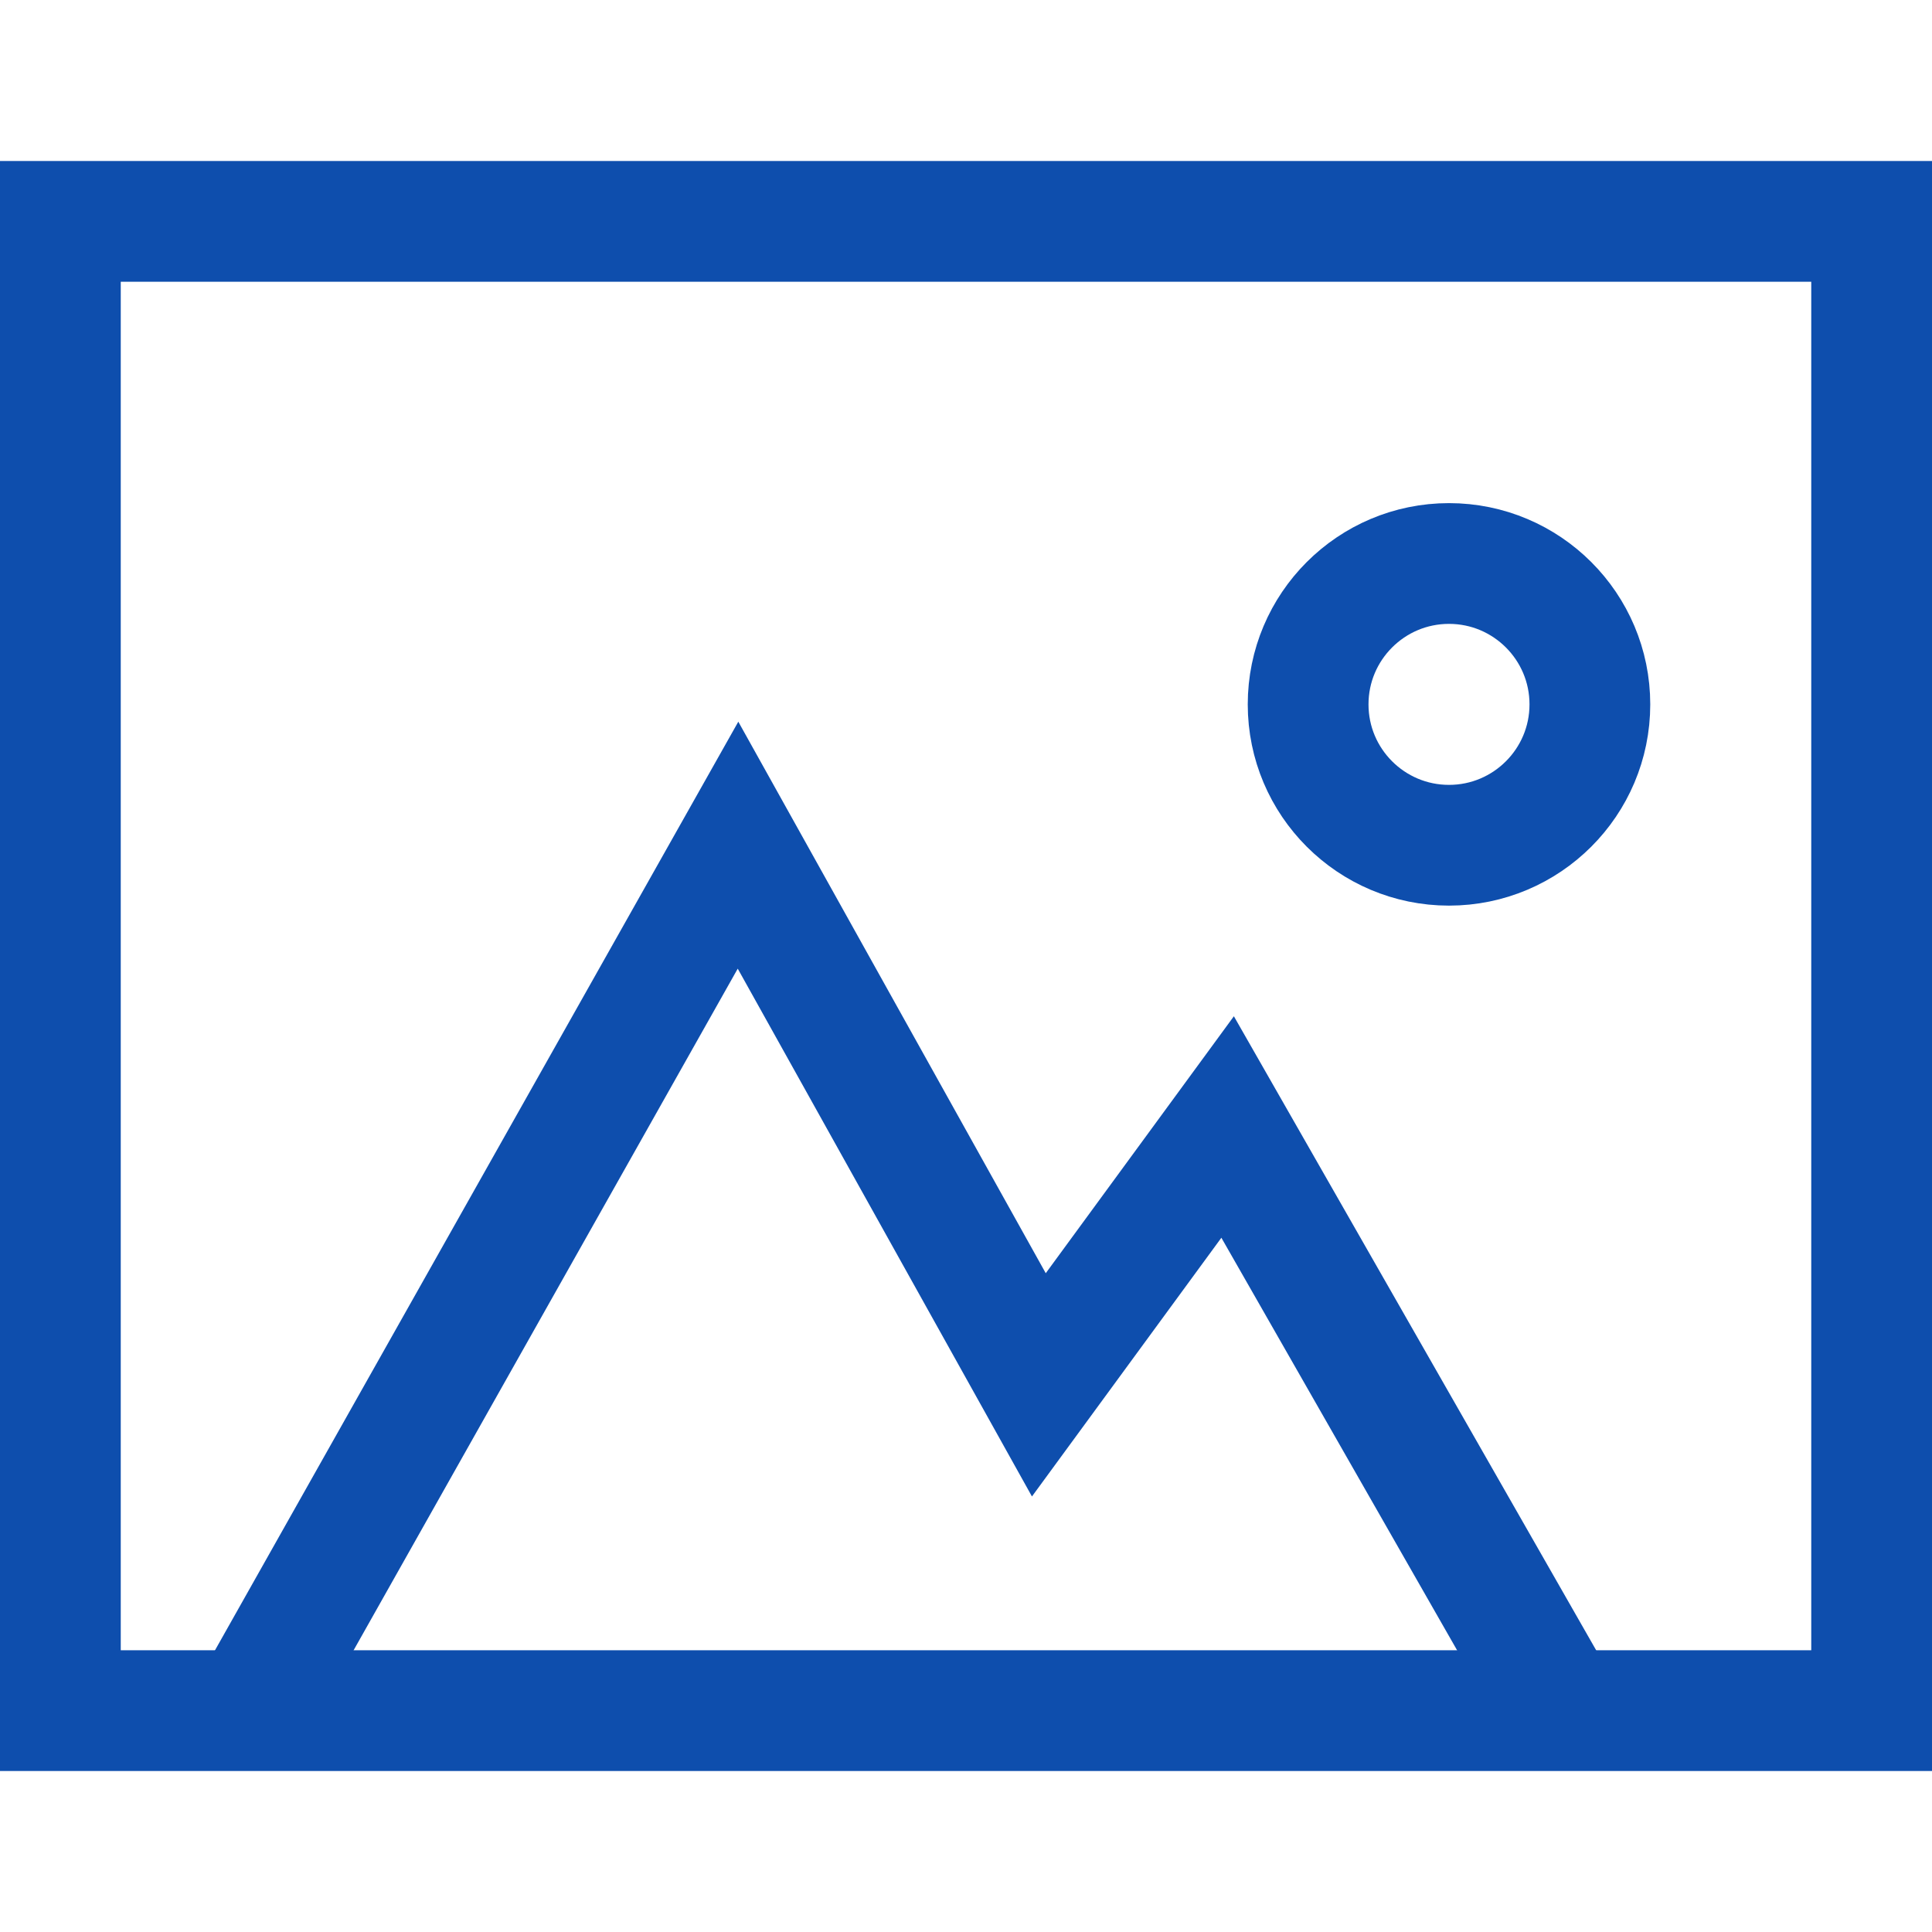
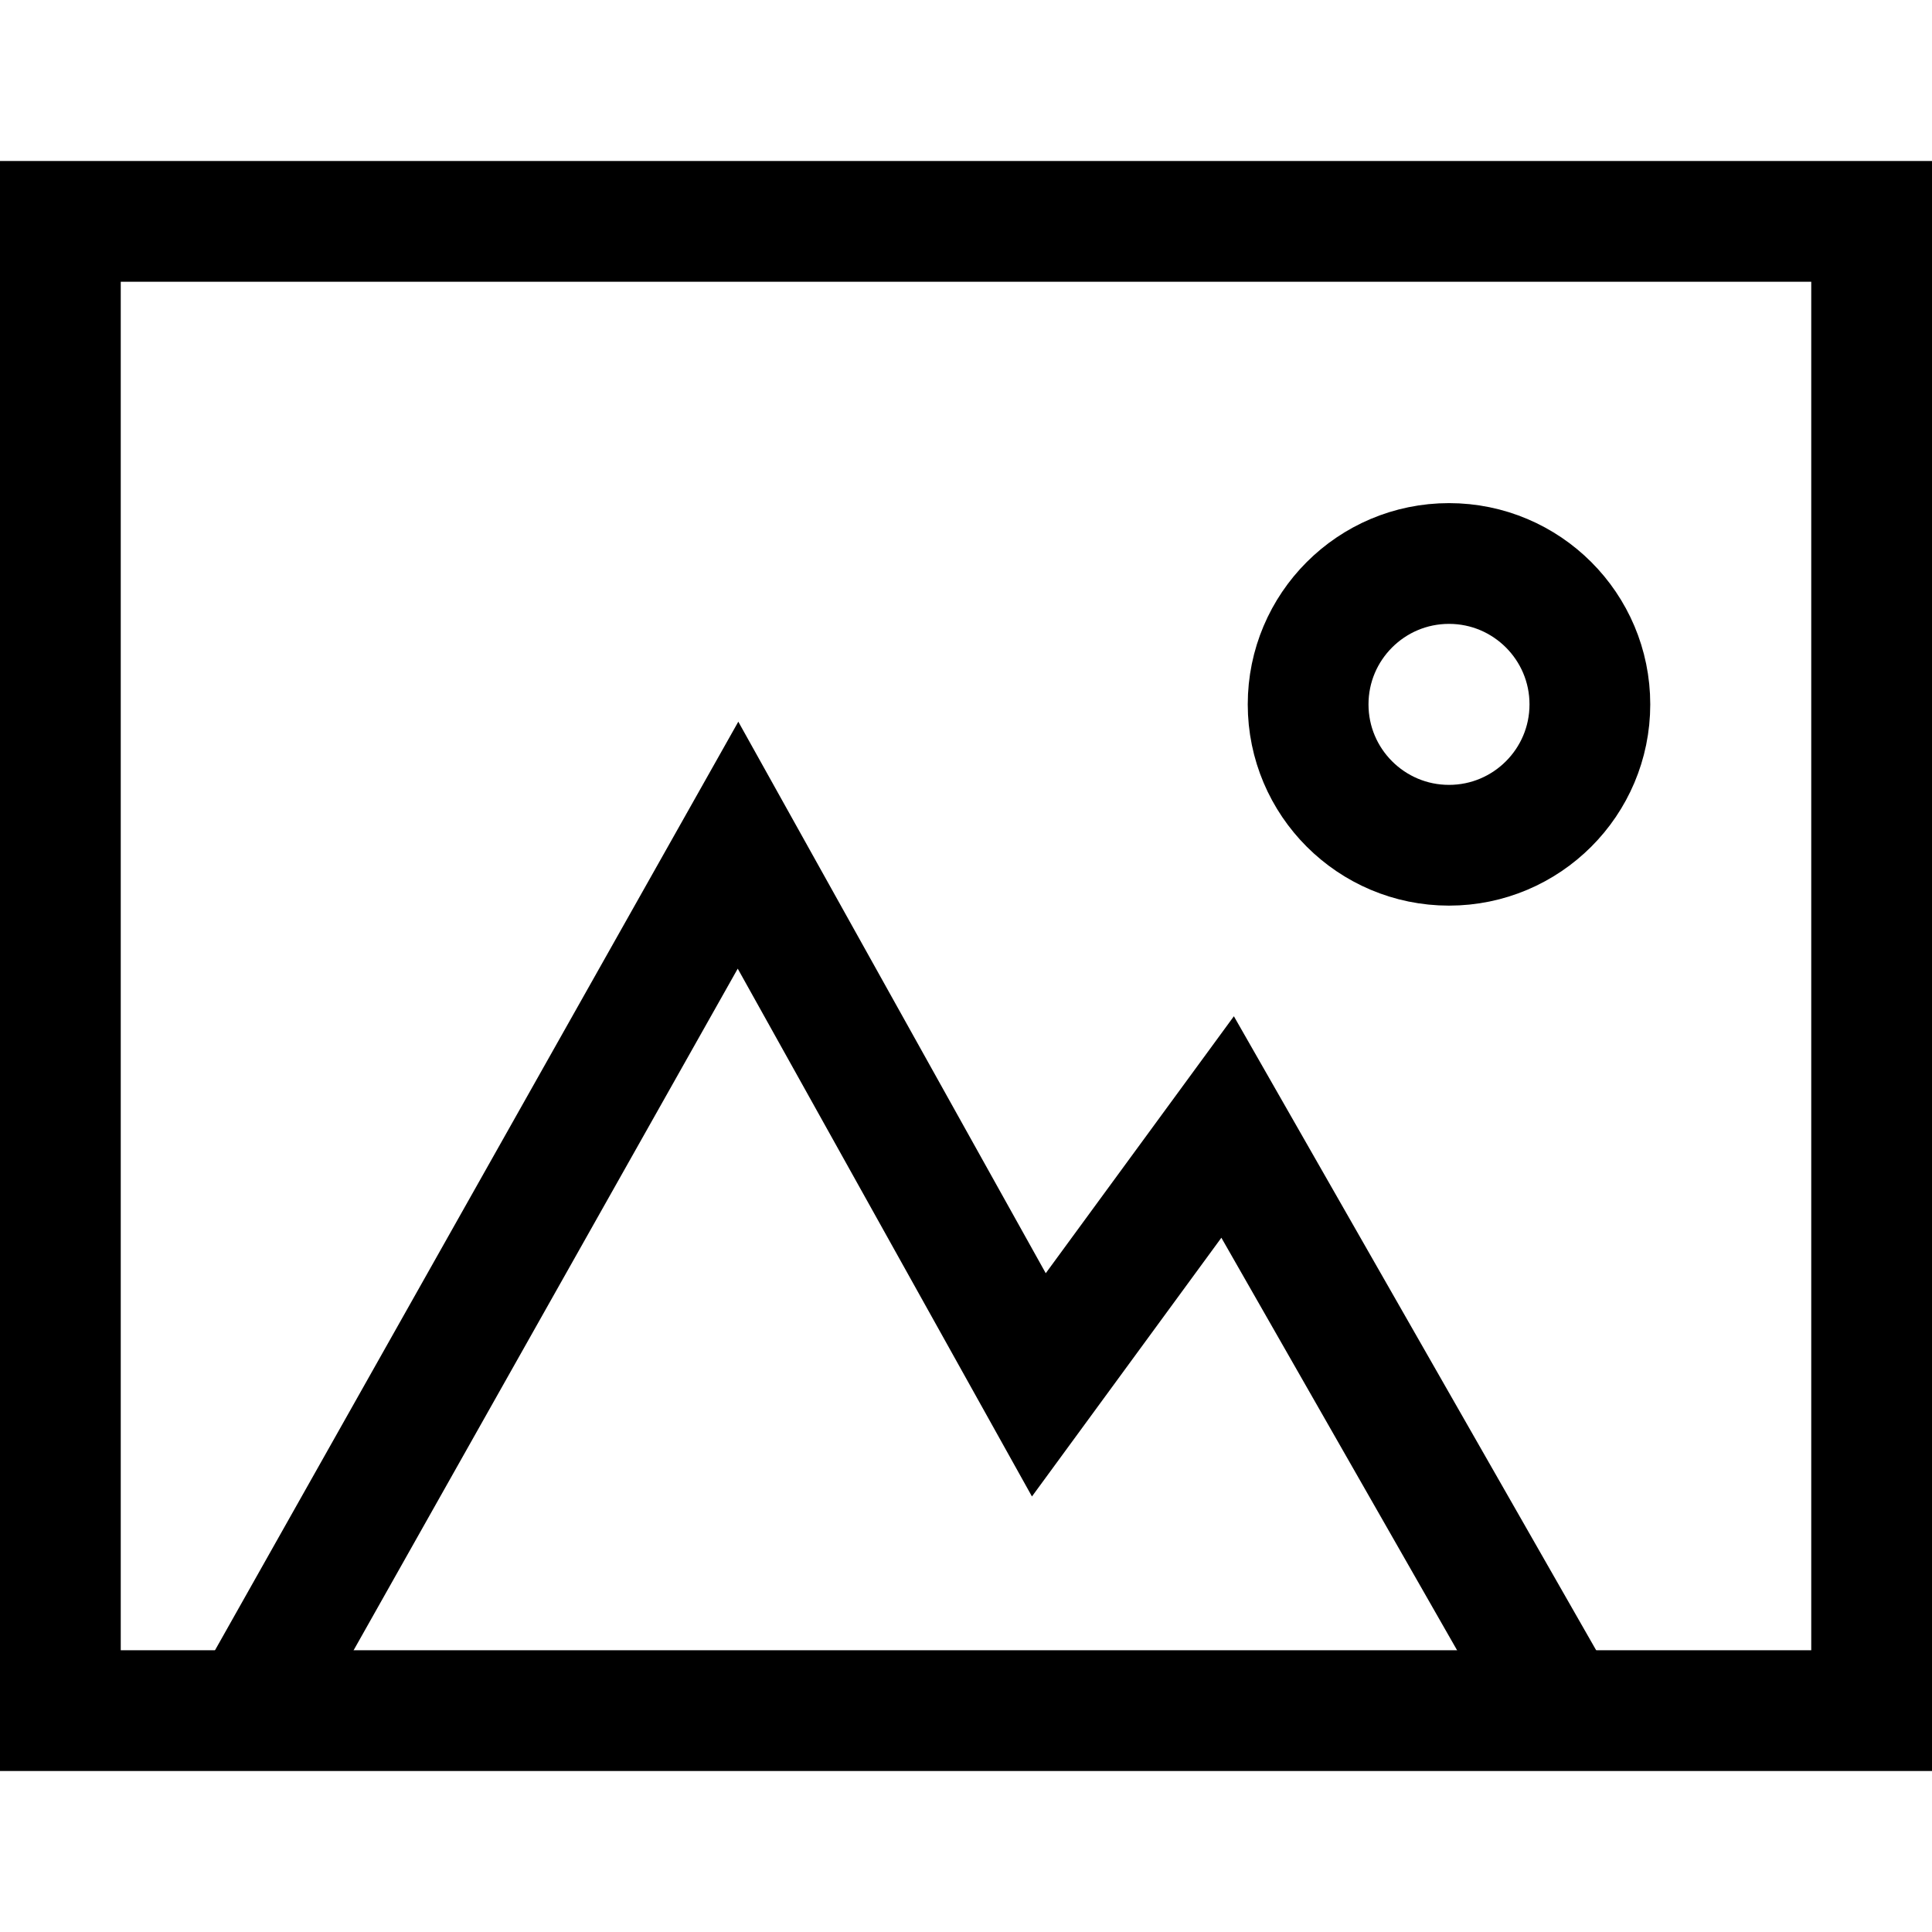
<svg xmlns="http://www.w3.org/2000/svg" width="24" height="24" viewBox="0 0 24 24">
  <g fill="none" fill-rule="evenodd">
-     <path stroke="#0e4ead" stroke-width="1.5" d="M0.75,21.25 L23.25,21.25 L23.25,2.75 L0.75,2.75 L0.75,21.25 Z" />
-     <polyline stroke="#0e4ead" stroke-width="1.5" points="3.25 21 9.168 10.499 12.905 17.203 15.25 14 19.25 21" />
-     <path stroke="#0e4ead" stroke-width="1.5" d="M19.75,8.75 C19.75,9.716 18.966,10.5 18,10.5 C17.034,10.5 16.25,9.716 16.25,8.75 C16.25,7.784 17.034,7 18,7 C18.966,7 19.75,7.784 19.75,8.75 Z" />
+     <path stroke="currentColor" stroke-width="1.5" d="M0.75,21.25 L23.25,21.25 L23.25,2.75 L0.75,2.75 L0.75,21.25 Z" />
+     <polyline stroke="currentColor" stroke-width="1.5" points="3.25 21 9.168 10.499 12.905 17.203 15.25 14 19.25 21" />
+     <path stroke="currentColor" stroke-width="1.5" d="M19.75,8.75 C19.75,9.716 18.966,10.5 18,10.5 C17.034,10.5 16.25,9.716 16.25,8.75 C16.25,7.784 17.034,7 18,7 C18.966,7 19.75,7.784 19.75,8.75 Z" />
  </g>
</svg>
